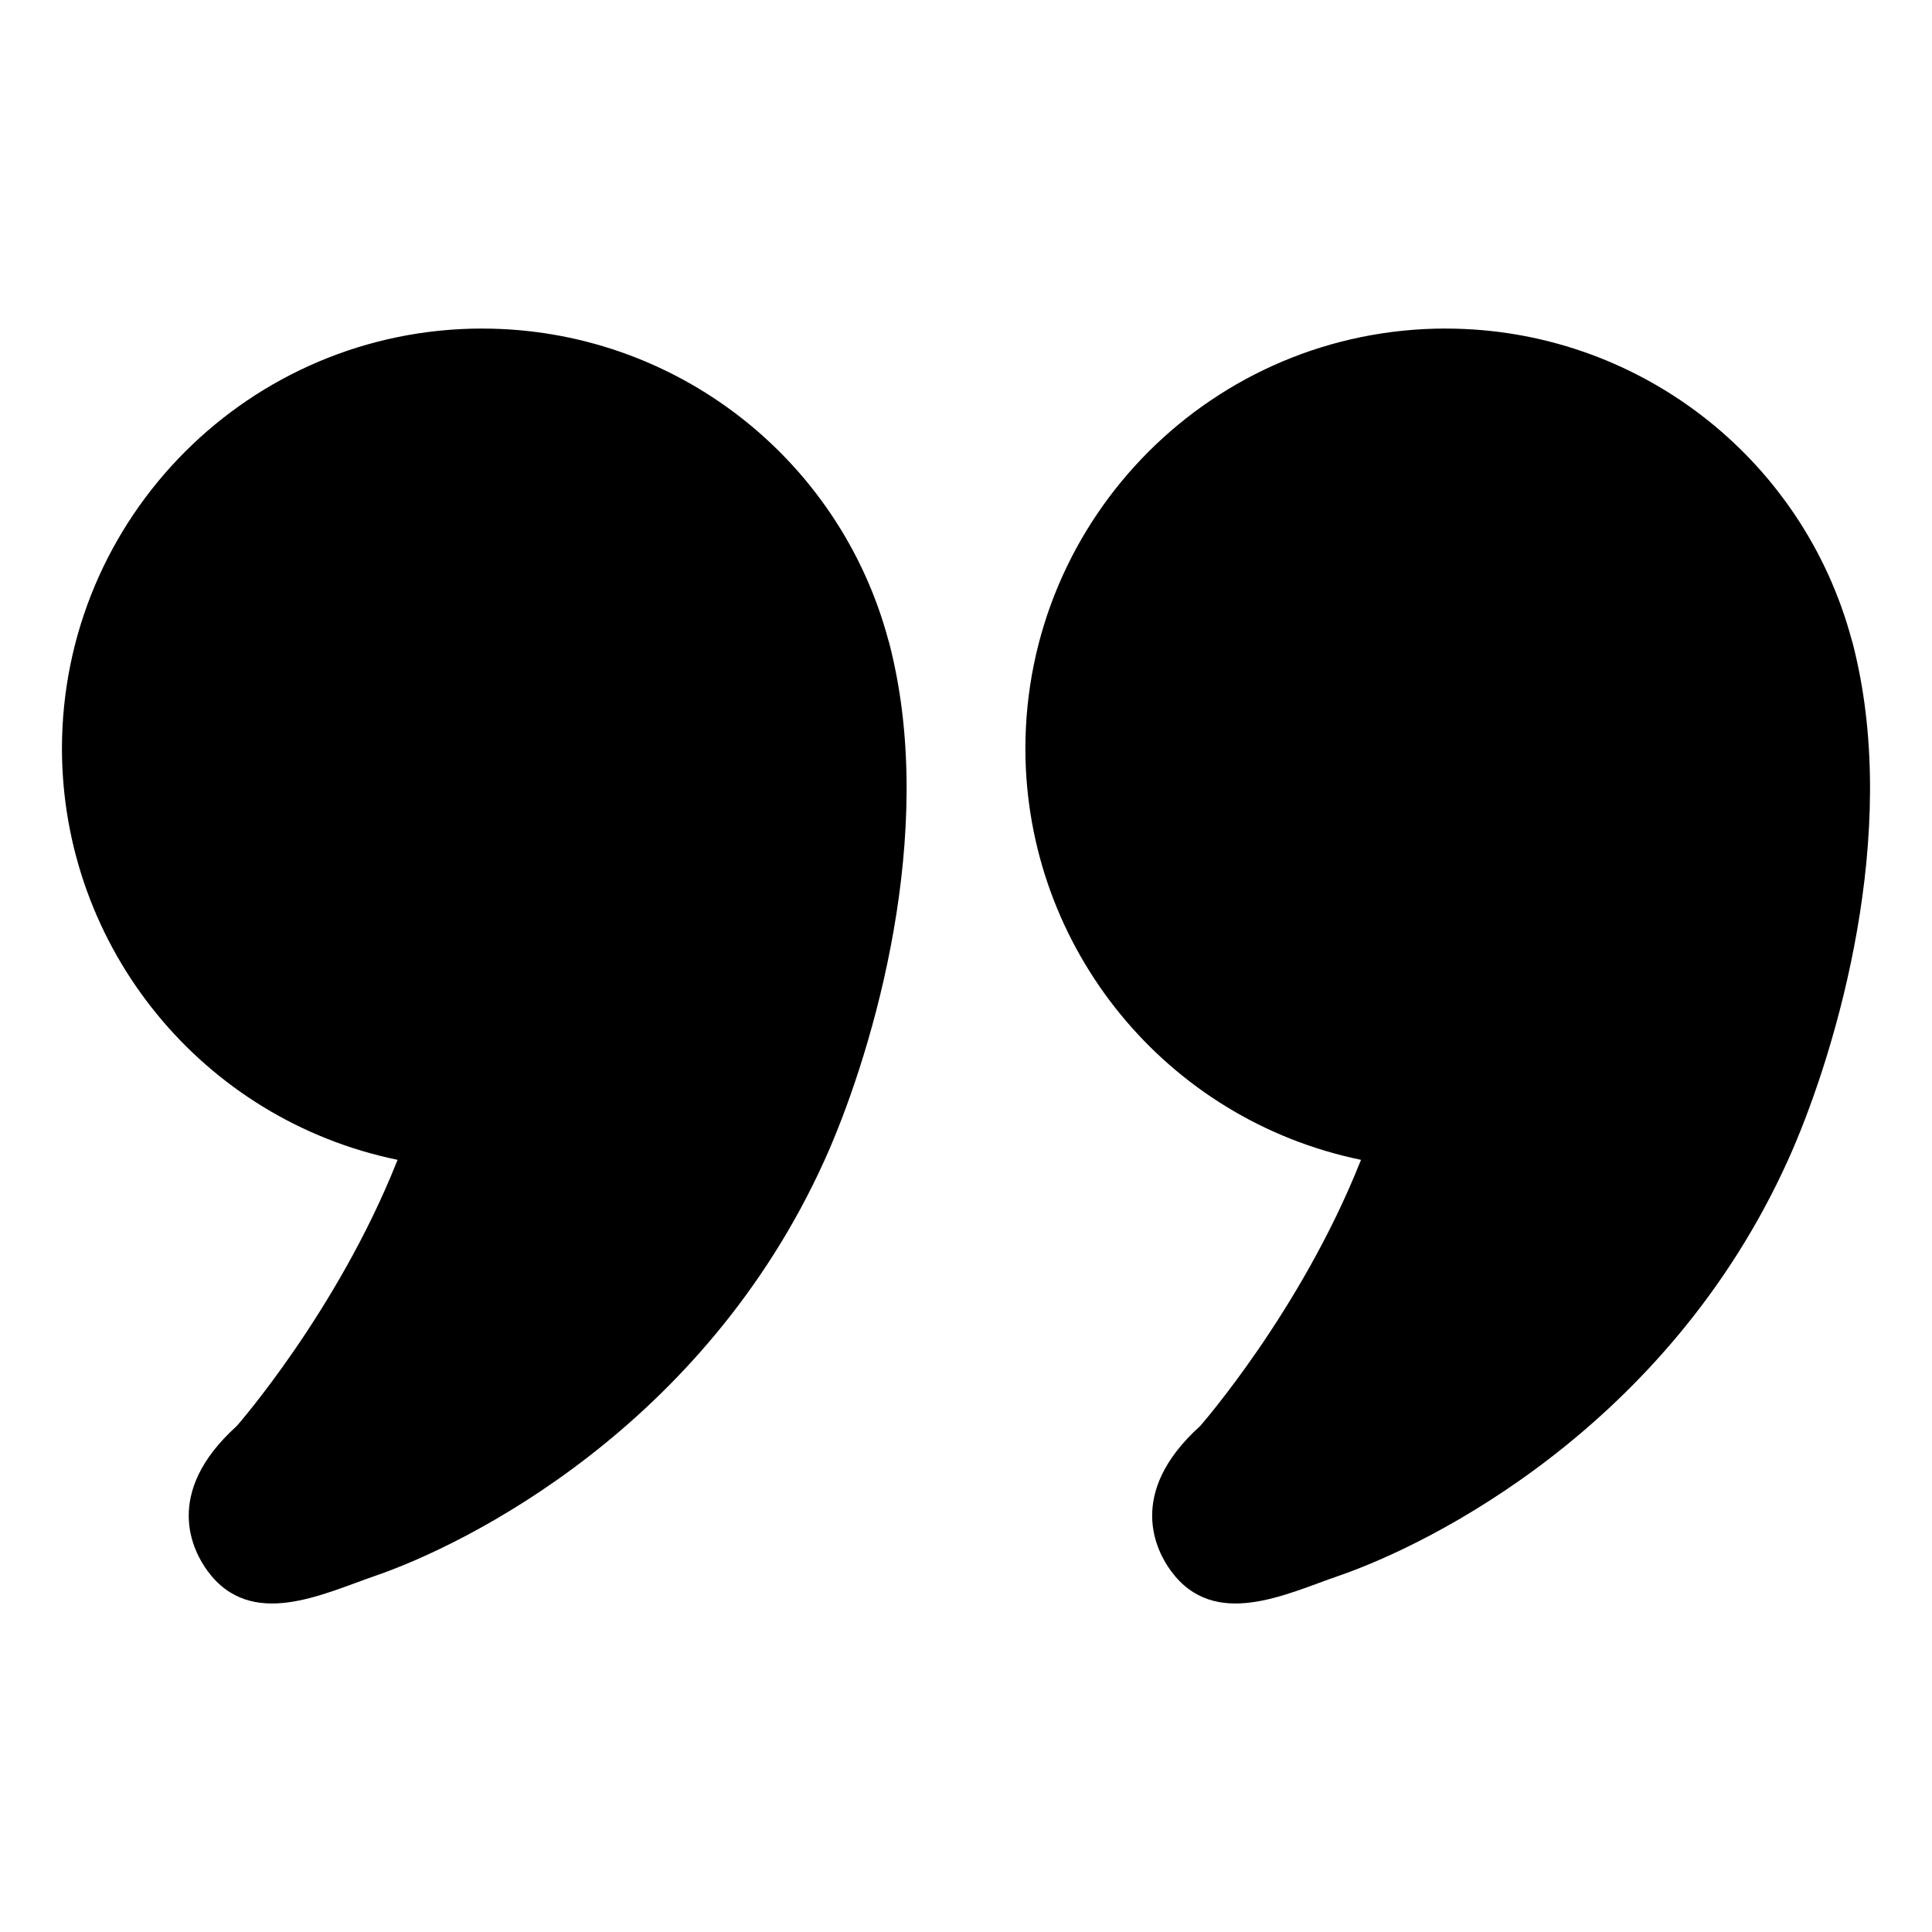
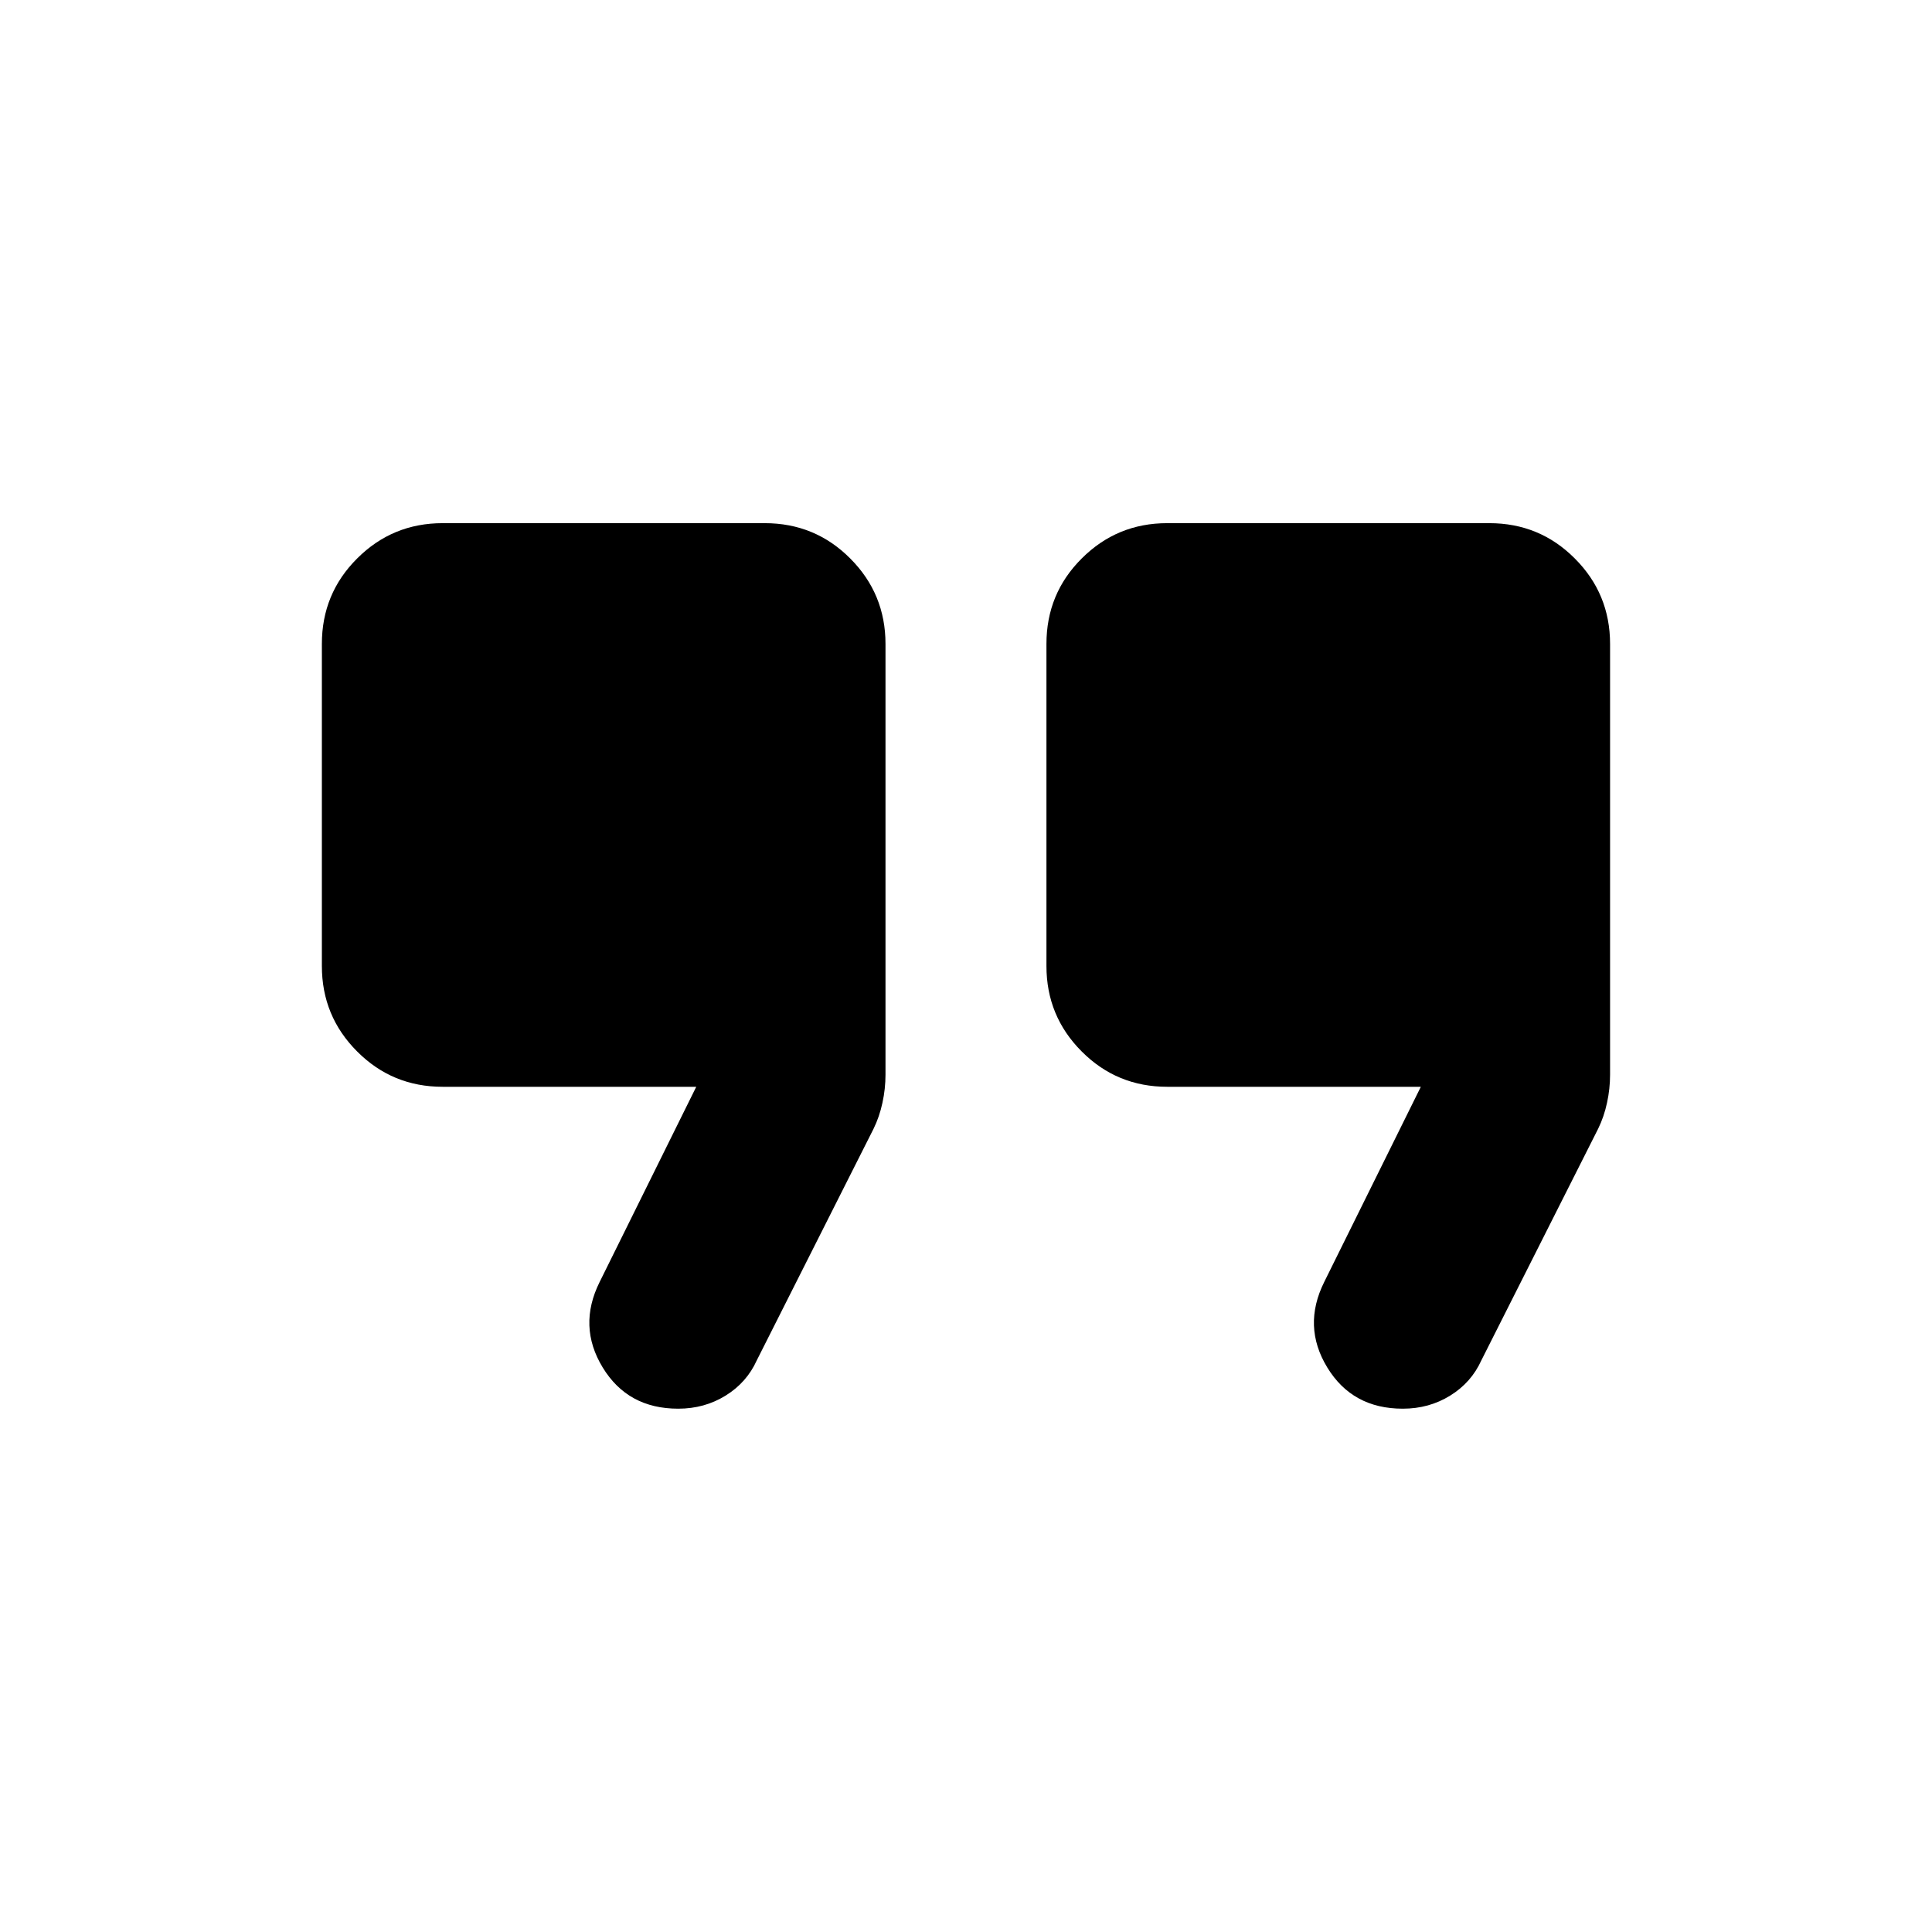
- <svg xmlns="http://www.w3.org/2000/svg" width="13.229mm" height="13.229mm" viewBox="0 0 13.229 13.229" version="1.1" id="svg3780">
-   <defs id="defs3777" />
-   <g id="layer1" transform="translate(-139.2718,-54.68622)">
-     <g id="g3508" transform="matrix(0.2645833,0,0,0.2645833,156.1681,45.7032)">
-       <path id="path2116" style="opacity:1;fill-opacity:1;stroke-width:1.006" d="m -51.374,42.454 a 10.882,10.882 0 0 0 -10.883,10.883 10.882,10.882 0 0 0 8.688,10.631 c -0.005,0.012 -0.013,0.027 -0.018,0.039 -1.544,3.884 -4.145,6.848 -4.145,6.848 -1.933,1.745 -1.13,3.242 -0.76,3.748 1.126,1.539 2.979,0.599 4.342,0.131 2.358,-0.81 8.497,-3.842 11.625,-10.748 1.135,-2.505 2.825,-7.961 1.822,-12.771 -0.028,-0.132 -0.056,-0.263 -0.088,-0.395 a 10.882,10.882 0 0 0 -0.047,-0.191 c -0.004,-0.016 -0.008,-0.031 -0.012,-0.047 -0.005,-0.017 -0.011,-0.032 -0.016,-0.049 a 10.882,10.882 0 0 0 -10.51,-8.078 z" />
-       <path id="path3284" style="opacity:1;fill-opacity:1;stroke-width:1.006" d="m -26.441,42.454 a 10.882,10.882 0 0 0 -10.883,10.883 10.882,10.882 0 0 0 8.688,10.631 c -0.005,0.012 -0.013,0.027 -0.018,0.039 -1.544,3.884 -4.145,6.848 -4.145,6.848 -1.933,1.745 -1.13,3.242 -0.76,3.748 1.126,1.539 2.979,0.599 4.342,0.131 2.358,-0.81 8.497,-3.842 11.625,-10.748 1.135,-2.505 2.825,-7.961 1.822,-12.771 -0.028,-0.132 -0.056,-0.263 -0.088,-0.395 a 10.882,10.882 0 0 0 -0.047,-0.191 c -0.004,-0.016 -0.008,-0.031 -0.012,-0.047 -0.005,-0.017 -0.011,-0.032 -0.016,-0.049 a 10.882,10.882 0 0 0 -10.51,-8.078 z" />
-     </g>
+ <svg xmlns="http://www.w3.org/2000/svg" width="12.7mm" height="12.7mm" viewBox="0 0 12.7 12.7" version="1.1" id="svg5480">
+   <defs id="defs5477" />
+   <g id="layer1" transform="translate(-262.6132,-107.698)">
+     <path d="m 271.834,116.958 q -0.331,0 -0.496,-0.271 -0.165,-0.271 -0.02,-0.562 l 0.635,-1.283 h -1.667 q -0.331,0 -0.562,-0.232 -0.232,-0.232 -0.232,-0.562 v -2.117 q 0,-0.331 0.232,-0.562 0.232,-0.232 0.562,-0.232 h 2.117 q 0.331,0 0.562,0.232 0.232,0.232 0.232,0.562 v 2.831 q 0,0.093 -0.02,0.185 -0.02,0.093 -0.059,0.172 l -0.767,1.521 q -0.066,0.146 -0.205,0.232 -0.139,0.086 -0.311,0.086 z m -4.763,0 q -0.331,0 -0.496,-0.271 -0.165,-0.271 -0.02,-0.562 l 0.635,-1.283 h -1.667 q -0.331,0 -0.562,-0.232 -0.232,-0.232 -0.232,-0.562 v -2.117 q 0,-0.331 0.232,-0.562 0.232,-0.232 0.562,-0.232 h 2.117 q 0.331,0 0.562,0.232 0.232,0.232 0.232,0.562 v 2.831 q 0,0.093 -0.02,0.185 -0.02,0.093 -0.059,0.172 l -0.767,1.521 q -0.066,0.146 -0.205,0.232 -0.139,0.086 -0.311,0.086 z" id="path4683" style="stroke-width:0.265" />
  </g>
</svg>
